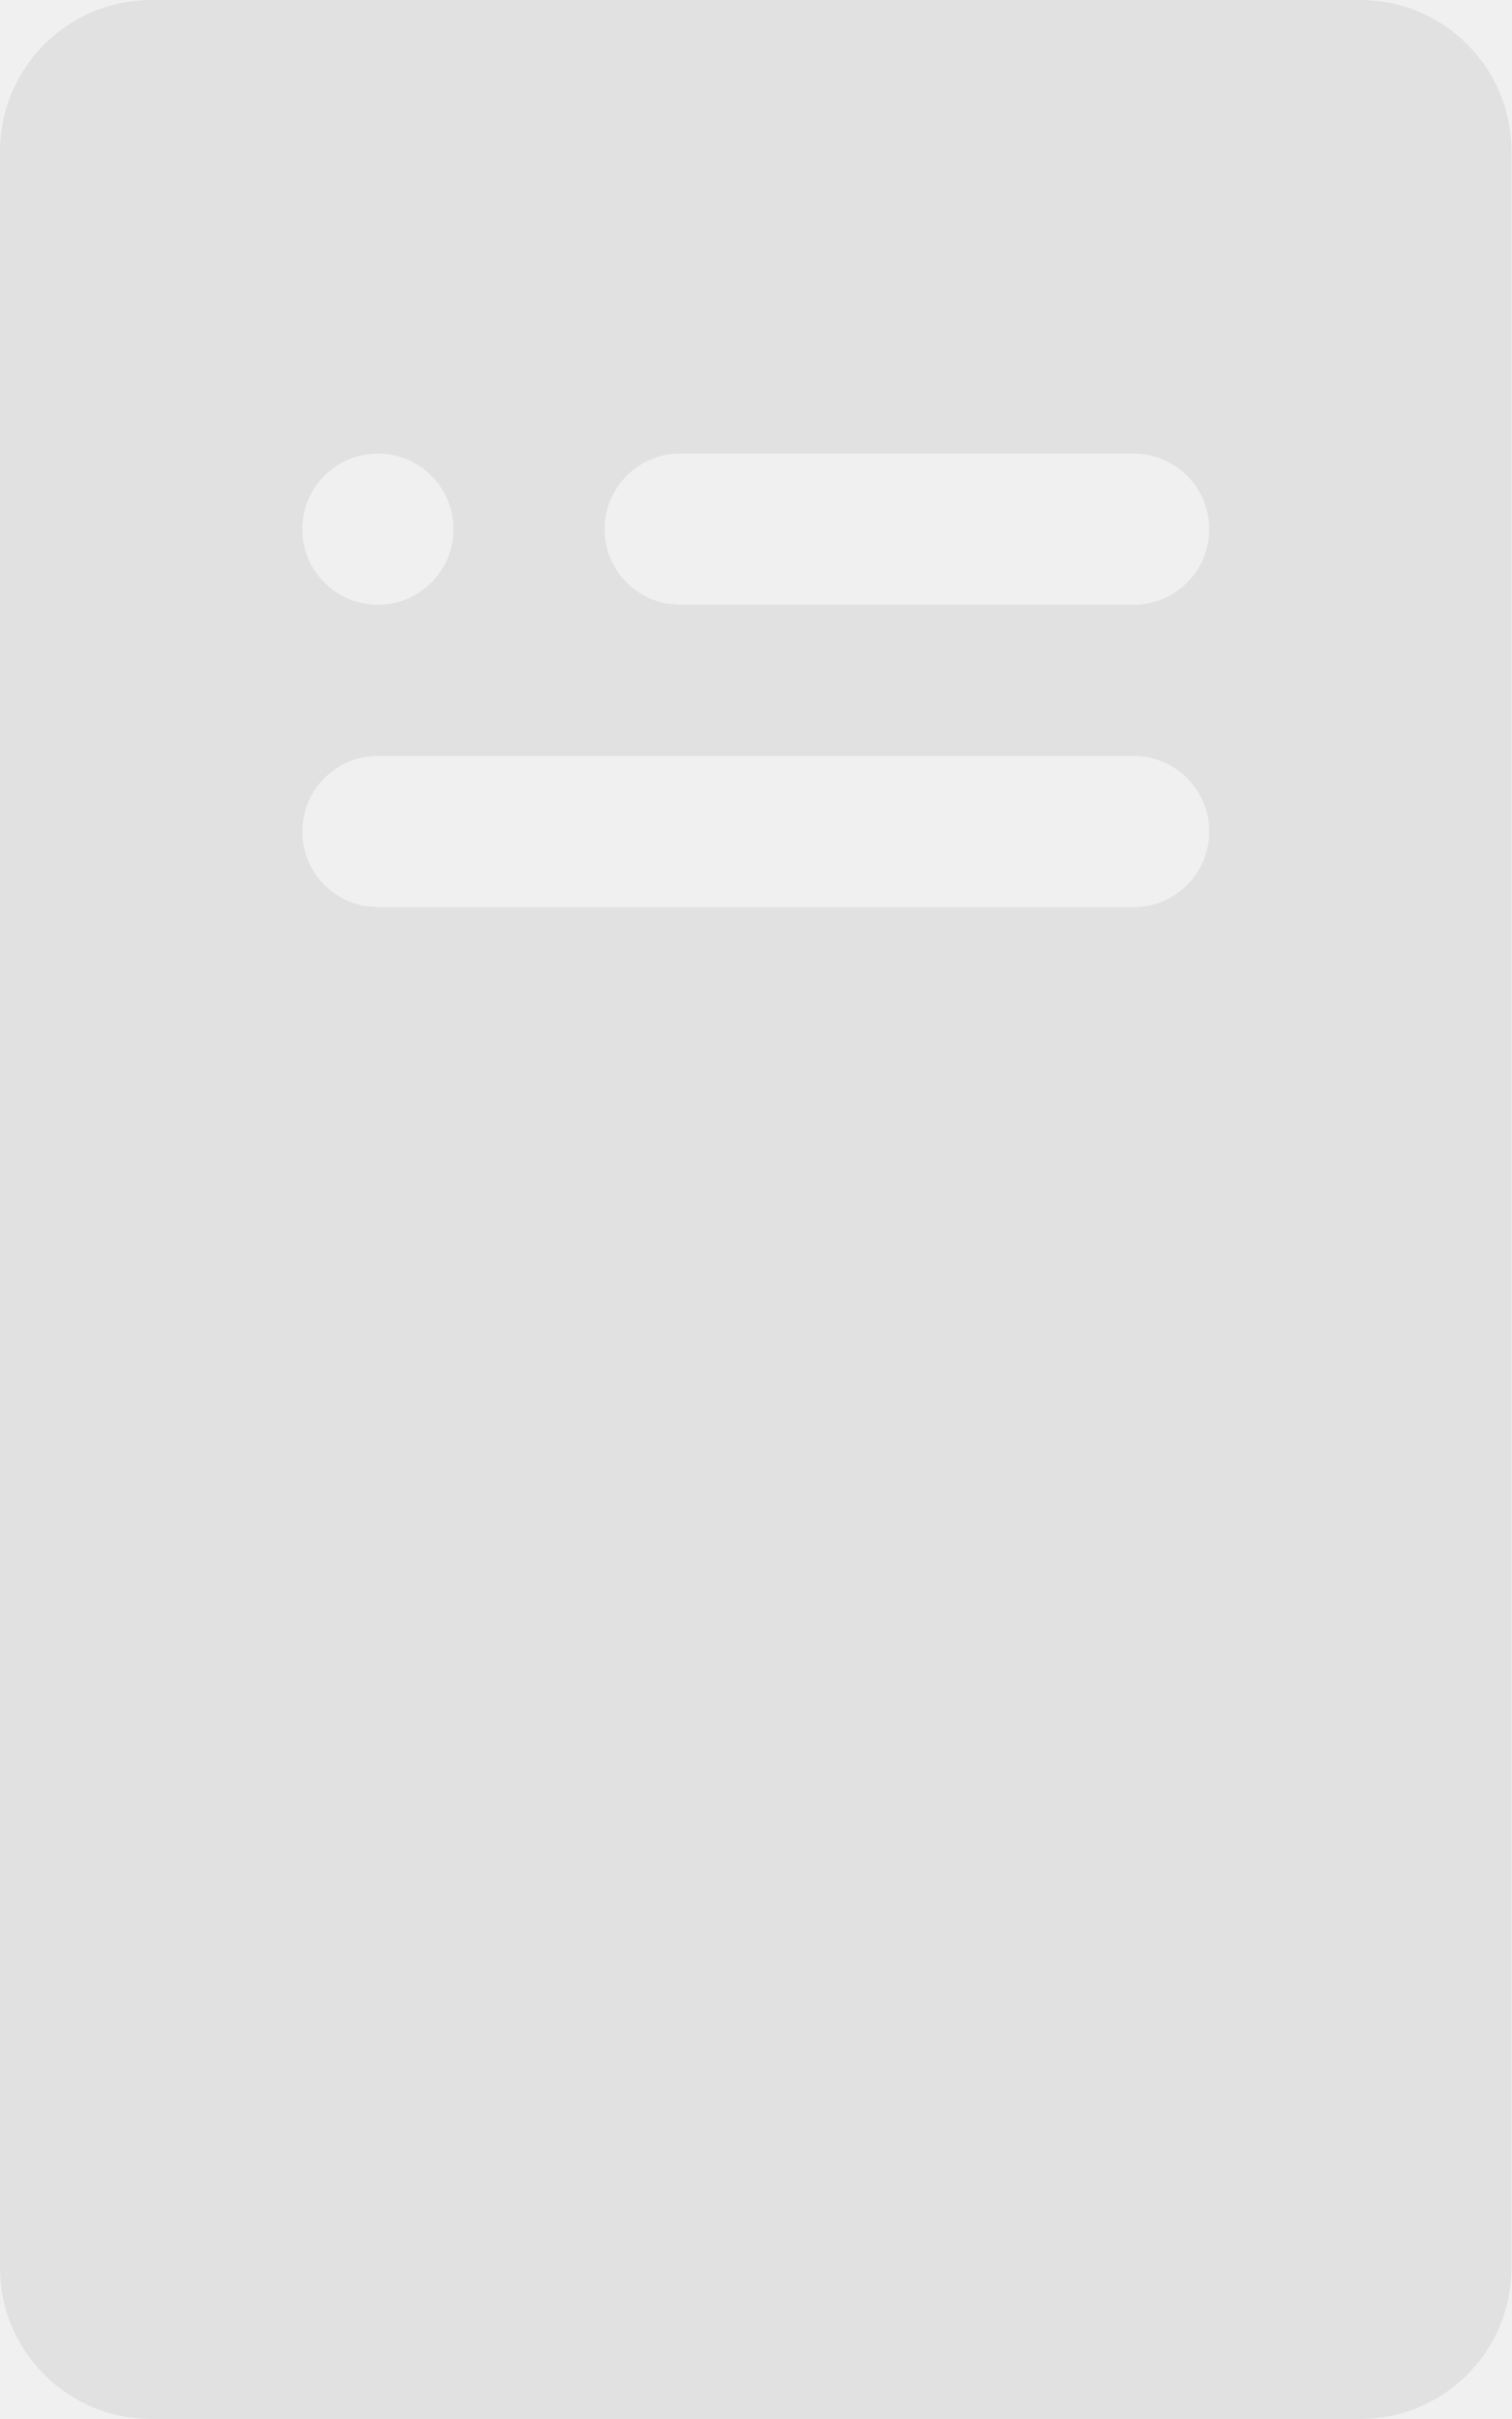
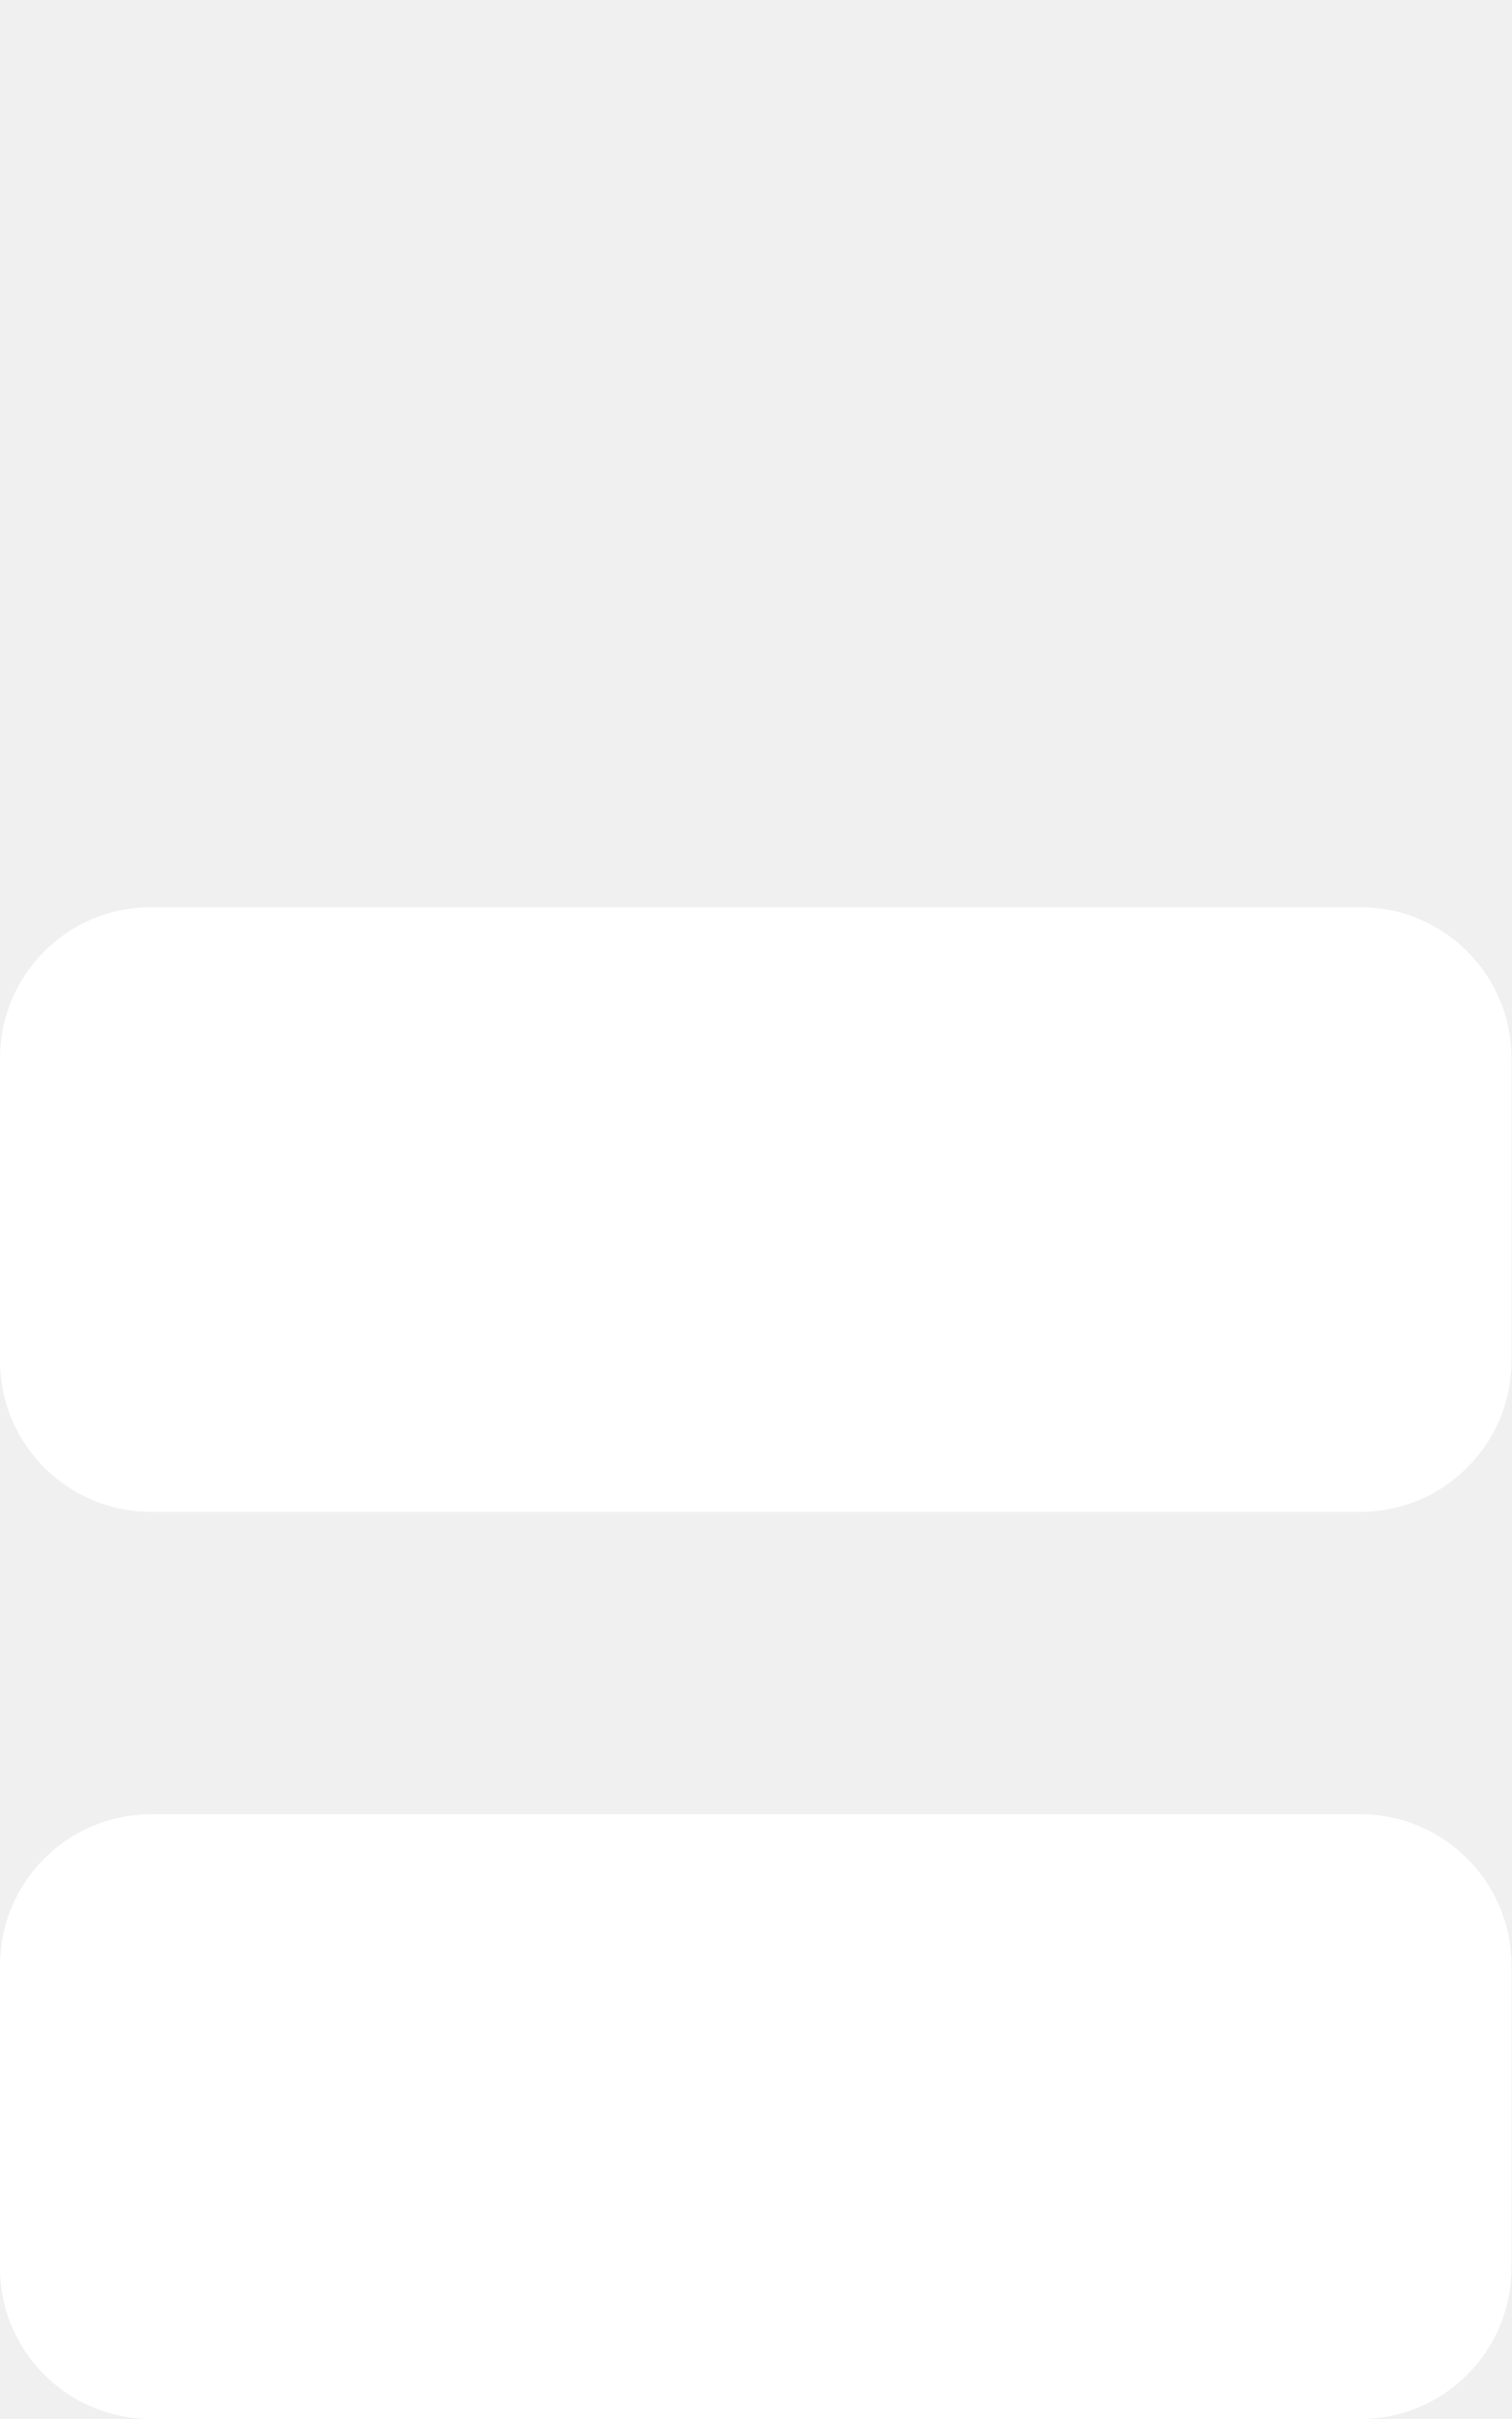
- <svg xmlns="http://www.w3.org/2000/svg" width="10px" height="16px" viewBox="0 0 10 16" version="1.1">
-   <g id="PDFNavigation-Updates-(Web-&amp;-mobile)" stroke="none" stroke-width="1" fill="none" fill-rule="evenodd" fill-opacity="0.625">
-     <g id="PDF---pressed" transform="translate(-39, -725)" fill="#D8D8D8">
+ <svg xmlns="http://www.w3.org/2000/svg" xmlns:xlink="http://www.w3.org/1999/xlink" width="10px" height="16px" viewBox="1 1 10 16" version="1.1">
+   <defs>
+     <filter x="-75.0%" y="-34.4%" width="250.0%" height="193.8%" filterUnits="objectBoundingBox" id="filter-2">
+       <feMorphology radius="0.5" operator="dilate" in="SourceAlpha" result="shadowSpreadOuter1" />
+       <feOffset dx="0" dy="2" in="shadowSpreadOuter1" result="shadowOffsetOuter1" />
+       <feMorphology radius="1" operator="erode" in="SourceAlpha" result="shadowInner" />
+       <feOffset dx="0" dy="2" in="shadowInner" result="shadowInner" />
+       <feComposite in="shadowOffsetOuter1" in2="shadowInner" operator="out" result="shadowOffsetOuter1" />
+       <feGaussianBlur stdDeviation="2" in="shadowOffsetOuter1" result="shadowBlurOuter1" />
+       <feColorMatrix values="0 0 0 0 0   0 0 0 0 0   0 0 0 0 0  0 0 0 0 0" type="matrix" in="shadowBlurOuter1" />
+     </filter>
+   </defs>
+   <g id="PDFNavigation-Updates-(Web-&amp;-mobile)" stroke="none" stroke-width="1" fill="none" fill-rule="evenodd">
+     <g id="PDF---pressed/let-go---location-2" transform="translate(-126, -724)">
      <g id="Group-8" transform="translate(6, 692)">
-         <path d="M42,33 C42.552,33 43,33.448 43,34 L43,48 C43,48.552 42.552,49 42,49 L34,49 C33.448,49 33,48.552 33,48 L33,34 C33,33.448 33.448,33 34,33 L42,33 Z M40.5,38 L35.5,38 C35.224,38 35,38.224 35,38.5 C35,38.745 35.177,38.95 35.41,38.992 L35.5,39 L40.5,39 C40.776,39 41,38.776 41,38.5 C41,38.224 40.776,38 40.5,38 Z M40.5,36 L37.5,36 C37.224,36 37,36.224 37,36.5 C37,36.745 37.177,36.95 37.41,36.992 L37.5,37 L40.5,37 C40.776,37 41,36.776 41,36.5 C41,36.224 40.776,36 40.5,36 Z M35.5,36 C35.224,36 35,36.224 35,36.5 C35,36.776 35.224,37 35.5,37 C35.776,37 36,36.776 36,36.5 C36,36.224 35.776,36 35.5,36 Z" id="Combined-Shape" />
+         <g id="Group" transform="translate(-5, 33)">
+           <g id="Group-2-Copy-2" transform="translate(126, 0)">
+             <path d="M1,12 L9,12 C9.552,12 10,12.448 10,13 L10,15 C10,15.552 9.552,16 9,16 L1,16 C0.448,16 6.76353751e-17,15.552 0,15 L0,13 C-6.76353751e-17,12.448 0.448,12 1,12 Z" id="Rectangle-Copy-2" fill="#FFFFFF" />
+             <path d="M1,6 L9,6 C9.552,6 10,6.448 10,7 L10,9 C10,9.552 9.552,10 9,10 L1,10 C0.448,10 6.76353751e-17,9.552 0,9 L0,7 C-6.76353751e-17,6.448 0.448,6 1,6 Z" id="Rectangle-Copy-3" fill="#FFFFFF" />
+             <g id="Rectangle-Copy-21">
+               <use fill="black" fill-opacity="1" filter="url(#filter-2)" xlink:href="#path-1" />
+               <use stroke="#979797" stroke-width="1" xlink:href="#path-1" />
+             </g>
+           </g>
+         </g>
      </g>
    </g>
  </g>
</svg>
